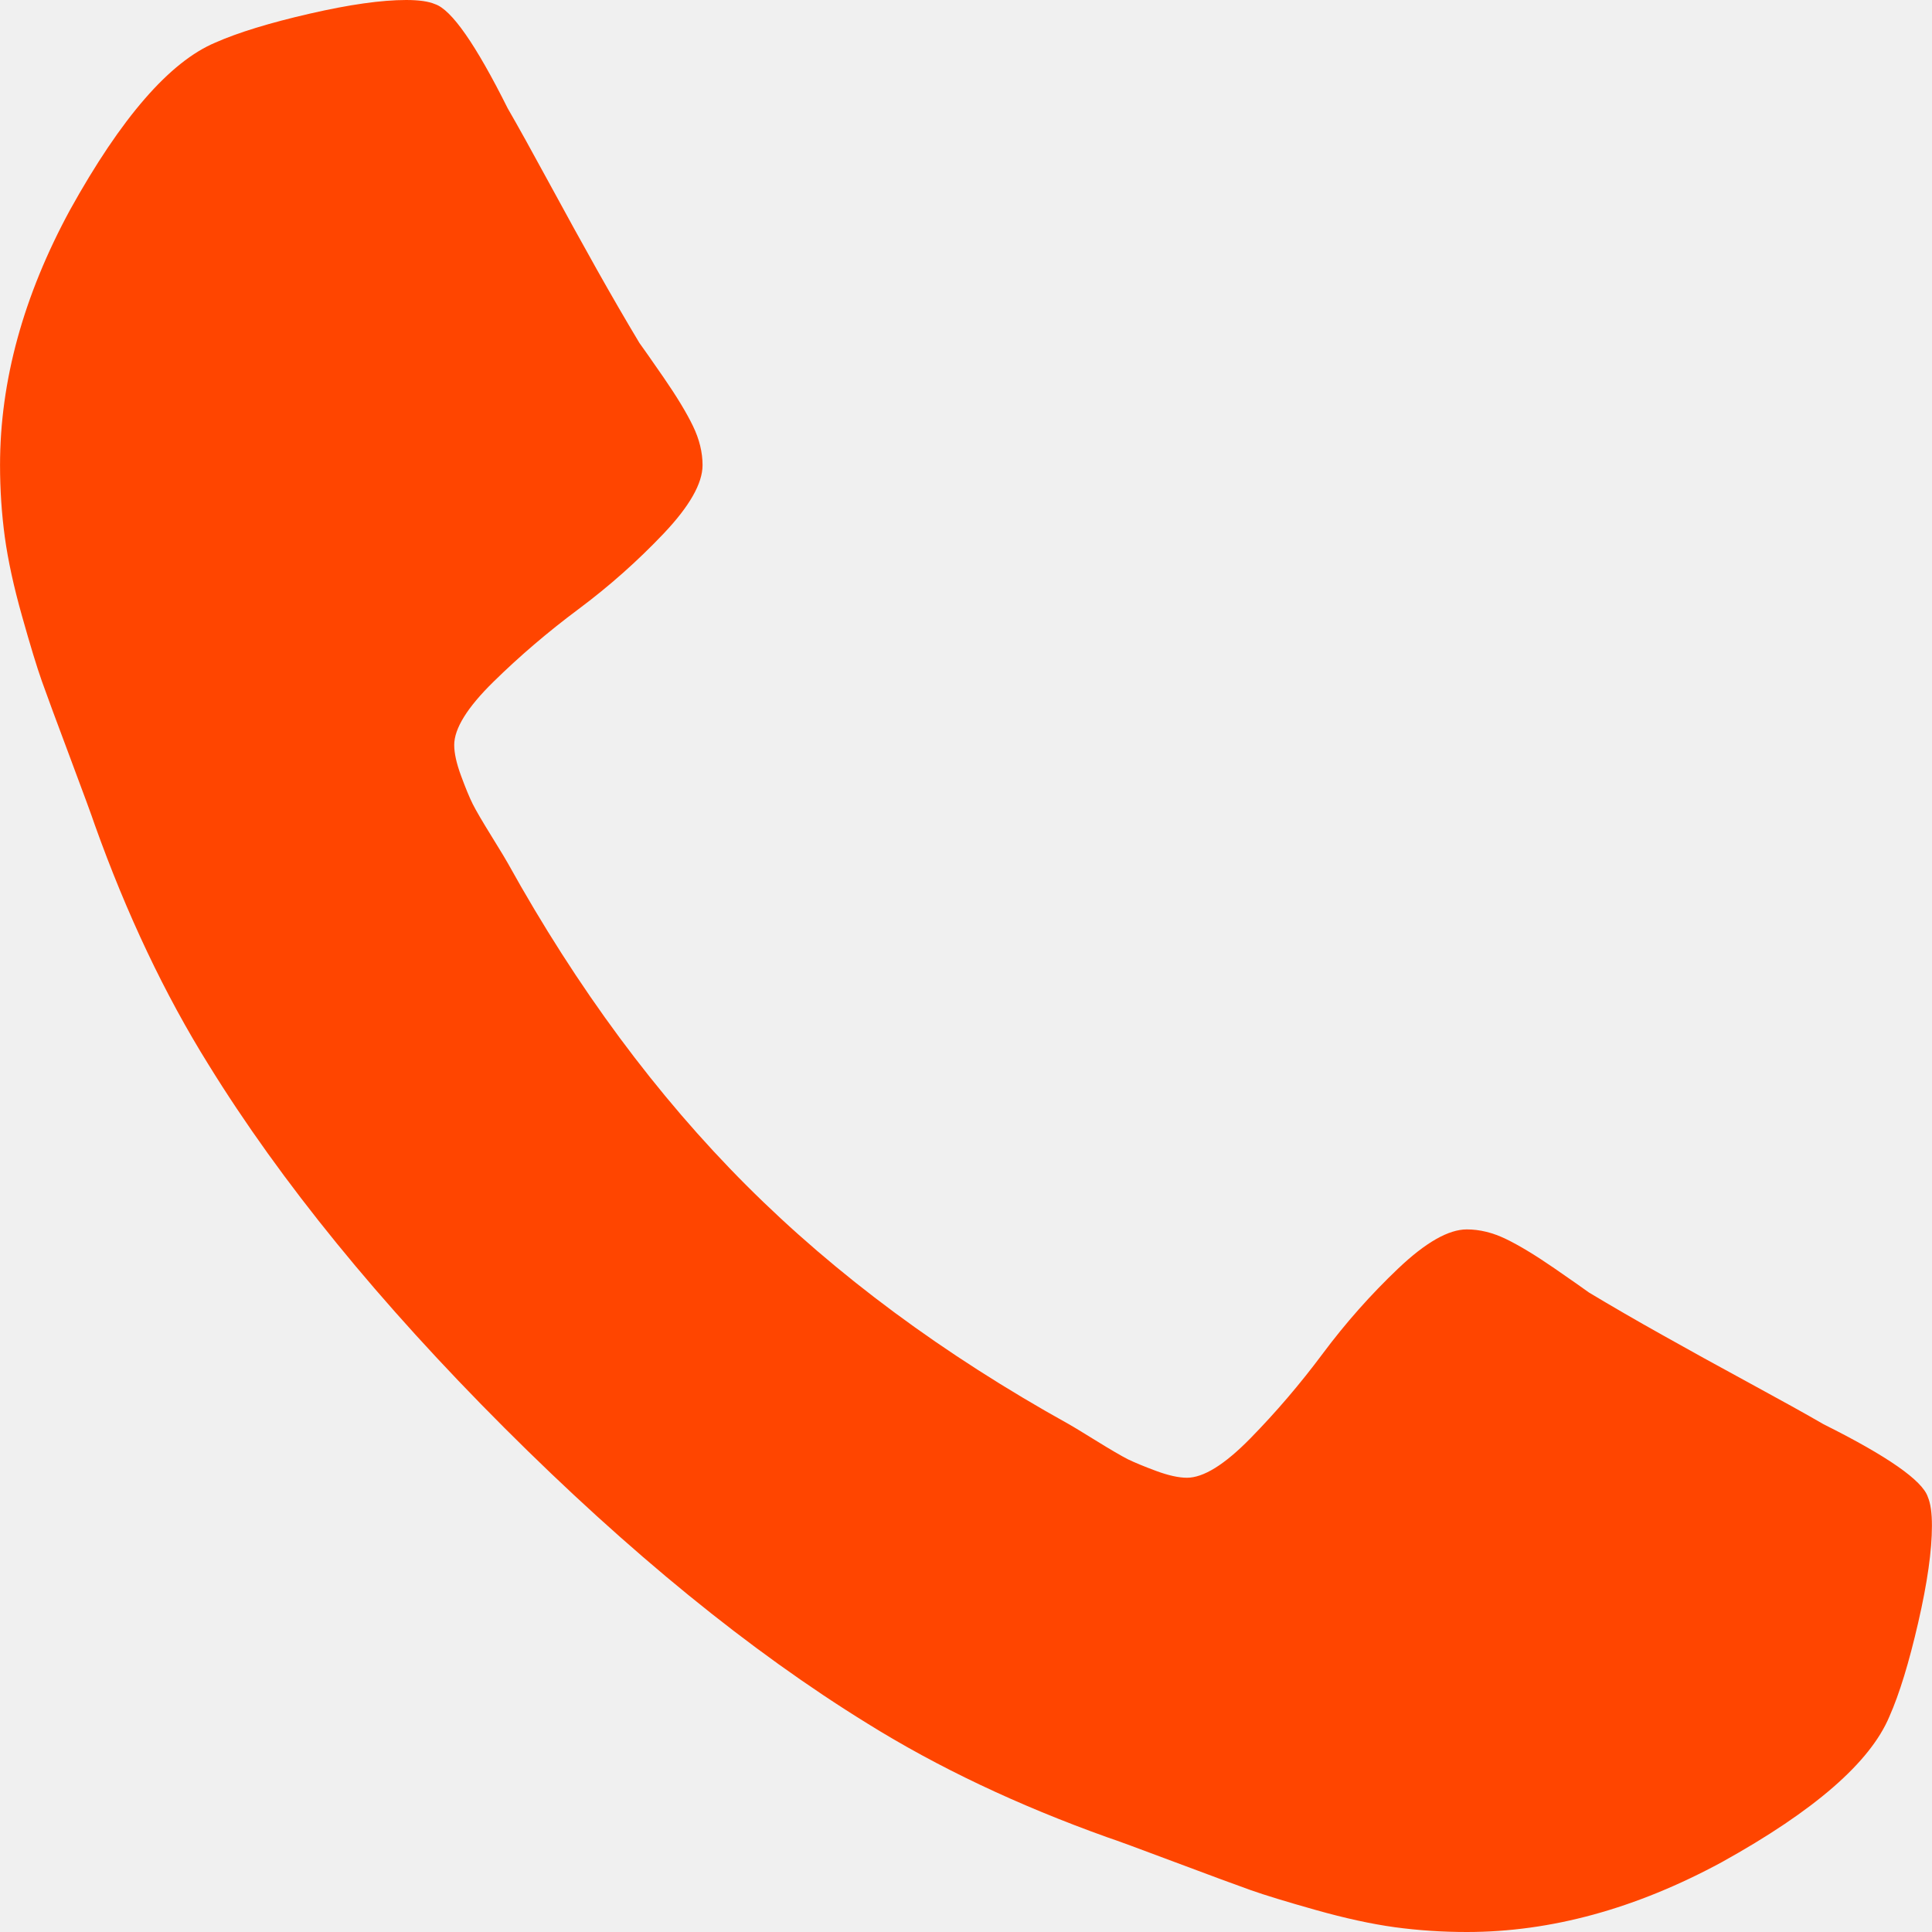
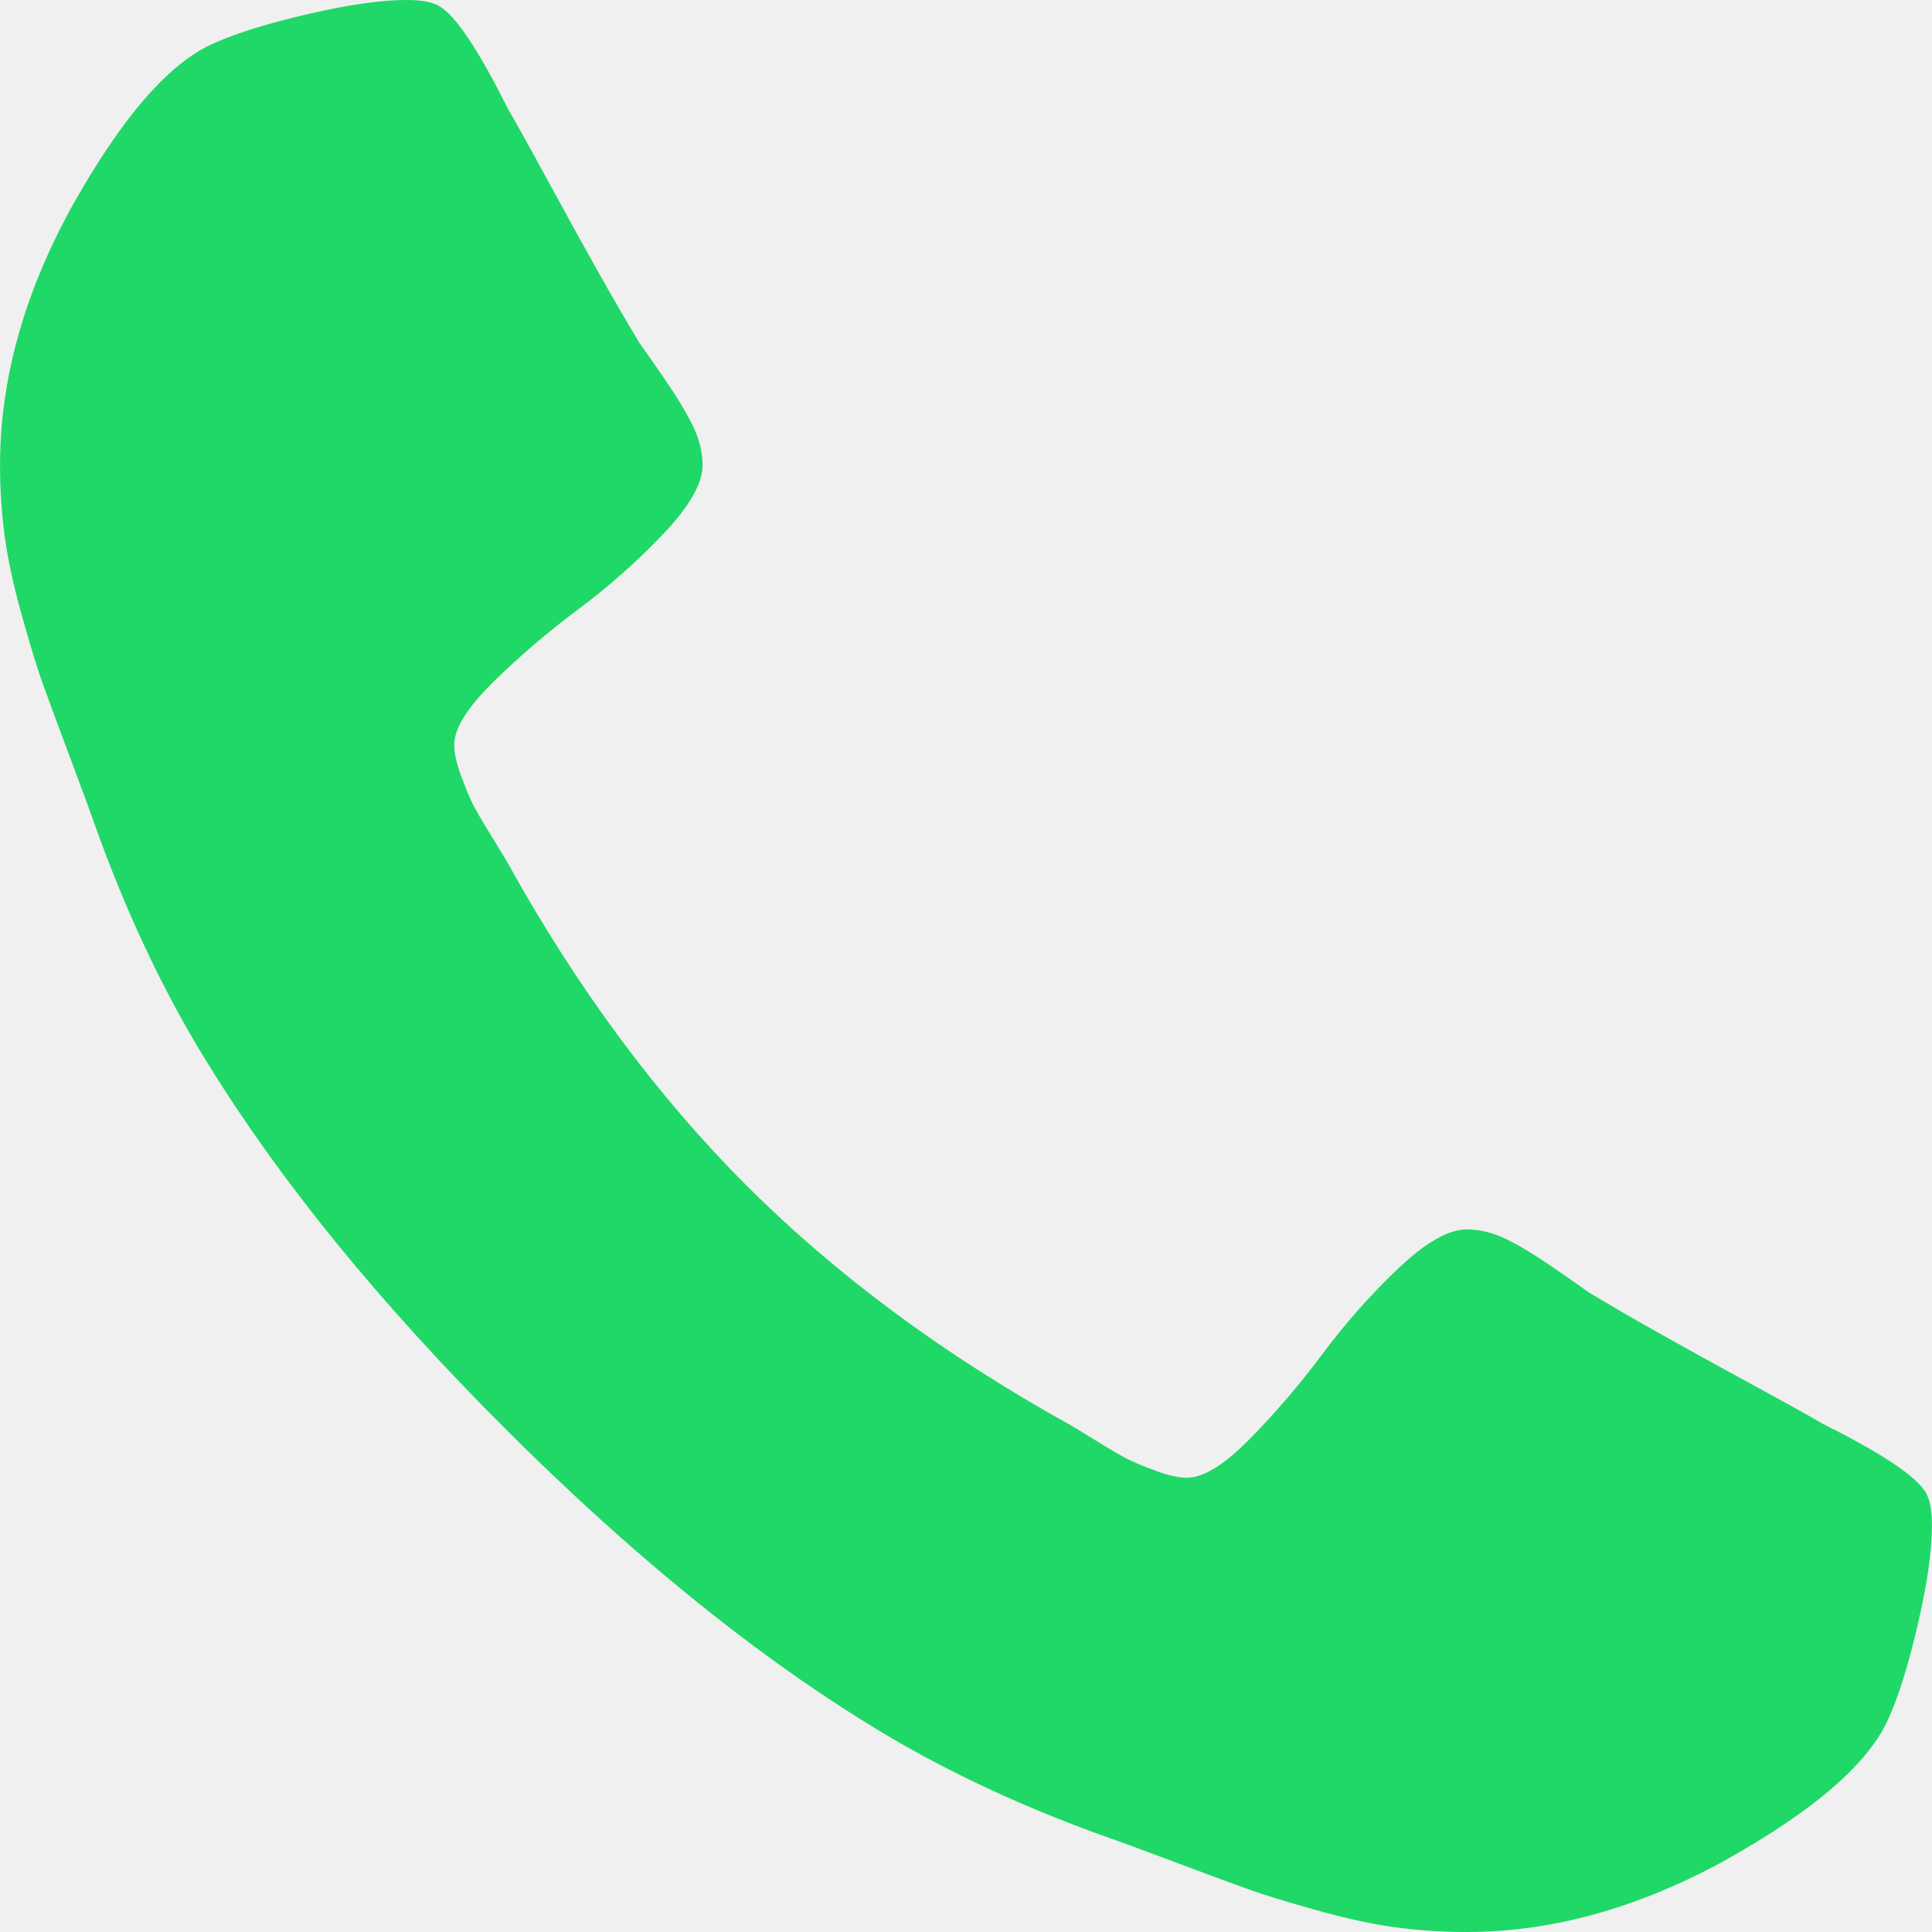
- <svg xmlns="http://www.w3.org/2000/svg" width="50" height="50" viewBox="0 0 50 50" fill="none">
-   <g clip-path="url(#clip0_206_835)">
-     <path d="M49.892 38.741C49.751 38.315 48.851 37.687 47.193 36.859C46.744 36.598 46.104 36.244 45.277 35.794C44.448 35.344 43.696 34.929 43.022 34.55C42.346 34.172 41.713 33.805 41.122 33.45C41.027 33.379 40.731 33.172 40.234 32.828C39.736 32.485 39.317 32.231 38.973 32.065C38.63 31.899 38.292 31.817 37.961 31.817C37.487 31.817 36.896 32.154 36.186 32.828C35.476 33.503 34.825 34.237 34.233 35.031C33.642 35.824 33.014 36.557 32.352 37.232C31.689 37.907 31.144 38.244 30.718 38.244C30.505 38.244 30.238 38.185 29.919 38.067C29.6 37.949 29.357 37.847 29.19 37.766C29.025 37.682 28.741 37.517 28.339 37.268C27.935 37.019 27.711 36.883 27.664 36.859C24.421 35.059 21.639 33 19.319 30.68C16.999 28.36 14.939 25.579 13.14 22.335C13.117 22.288 12.98 22.063 12.732 21.66C12.483 21.258 12.317 20.974 12.234 20.808C12.151 20.642 12.051 20.4 11.933 20.08C11.815 19.761 11.755 19.494 11.755 19.281C11.755 18.855 12.093 18.31 12.767 17.648C13.442 16.985 14.176 16.357 14.969 15.766C15.762 15.175 16.496 14.523 17.171 13.813C17.845 13.103 18.182 12.511 18.182 12.038C18.182 11.707 18.1 11.369 17.934 11.026C17.768 10.682 17.514 10.262 17.171 9.765C16.827 9.268 16.62 8.972 16.549 8.877C16.194 8.286 15.827 7.652 15.448 6.978C15.069 6.303 14.655 5.551 14.205 4.723C13.755 3.894 13.4 3.255 13.14 2.805C12.312 1.148 11.684 0.248 11.258 0.107C11.092 0.036 10.844 0 10.513 0C9.873 0 9.039 0.118 8.009 0.355C6.979 0.592 6.168 0.84 5.576 1.101C4.393 1.598 3.138 3.042 1.812 5.433C0.605 7.657 0.001 9.86 0.001 12.037C0.001 12.676 0.043 13.297 0.125 13.902C0.208 14.505 0.356 15.186 0.57 15.944C0.783 16.701 0.954 17.264 1.084 17.63C1.214 17.997 1.457 18.654 1.812 19.601C2.167 20.548 2.38 21.128 2.451 21.341C3.28 23.661 4.262 25.732 5.398 27.555C7.268 30.585 9.819 33.717 13.05 36.949C16.282 40.18 19.413 42.731 22.443 44.601C24.266 45.737 26.338 46.719 28.657 47.549C28.871 47.619 29.45 47.832 30.397 48.188C31.344 48.543 32.001 48.786 32.368 48.916C32.735 49.046 33.297 49.218 34.054 49.431C34.813 49.645 35.493 49.793 36.096 49.876C36.7 49.958 37.322 50 37.961 50C40.138 50 42.341 49.396 44.566 48.189C46.956 46.864 48.4 45.609 48.897 44.424C49.159 43.833 49.406 43.022 49.643 41.992C49.88 40.962 49.998 40.128 49.998 39.489C49.999 39.156 49.963 38.908 49.892 38.741Z" fill="#FF4500" />
+ <svg xmlns="http://www.w3.org/2000/svg" width="50" height="50" viewBox="0 0 50 50" fill="none" version="1.1" id="svg27">
+   <g clip-path="url(#clip0_206_835)" id="g20" style="fill:#1fd867;fill-opacity:1">
+     <path d="M49.892 38.741C49.751 38.315 48.851 37.687 47.193 36.859C46.744 36.598 46.104 36.244 45.277 35.794C44.448 35.344 43.696 34.929 43.022 34.55C42.346 34.172 41.713 33.805 41.122 33.45C41.027 33.379 40.731 33.172 40.234 32.828C39.736 32.485 39.317 32.231 38.973 32.065C38.63 31.899 38.292 31.817 37.961 31.817C37.487 31.817 36.896 32.154 36.186 32.828C35.476 33.503 34.825 34.237 34.233 35.031C33.642 35.824 33.014 36.557 32.352 37.232C31.689 37.907 31.144 38.244 30.718 38.244C30.505 38.244 30.238 38.185 29.919 38.067C29.6 37.949 29.357 37.847 29.19 37.766C29.025 37.682 28.741 37.517 28.339 37.268C27.935 37.019 27.711 36.883 27.664 36.859C24.421 35.059 21.639 33 19.319 30.68C16.999 28.36 14.939 25.579 13.14 22.335C13.117 22.288 12.98 22.063 12.732 21.66C12.483 21.258 12.317 20.974 12.234 20.808C12.151 20.642 12.051 20.4 11.933 20.08C11.815 19.761 11.755 19.494 11.755 19.281C11.755 18.855 12.093 18.31 12.767 17.648C13.442 16.985 14.176 16.357 14.969 15.766C15.762 15.175 16.496 14.523 17.171 13.813C17.845 13.103 18.182 12.511 18.182 12.038C18.182 11.707 18.1 11.369 17.934 11.026C17.768 10.682 17.514 10.262 17.171 9.765C16.827 9.268 16.62 8.972 16.549 8.877C16.194 8.286 15.827 7.652 15.448 6.978C15.069 6.303 14.655 5.551 14.205 4.723C13.755 3.894 13.4 3.255 13.14 2.805C12.312 1.148 11.684 0.248 11.258 0.107C11.092 0.036 10.844 0 10.513 0C9.873 0 9.039 0.118 8.009 0.355C6.979 0.592 6.168 0.84 5.576 1.101C4.393 1.598 3.138 3.042 1.812 5.433C0.605 7.657 0.001 9.86 0.001 12.037C0.001 12.676 0.043 13.297 0.125 13.902C0.208 14.505 0.356 15.186 0.57 15.944C0.783 16.701 0.954 17.264 1.084 17.63C1.214 17.997 1.457 18.654 1.812 19.601C2.167 20.548 2.38 21.128 2.451 21.341C3.28 23.661 4.262 25.732 5.398 27.555C7.268 30.585 9.819 33.717 13.05 36.949C16.282 40.18 19.413 42.731 22.443 44.601C24.266 45.737 26.338 46.719 28.657 47.549C28.871 47.619 29.45 47.832 30.397 48.188C31.344 48.543 32.001 48.786 32.368 48.916C32.735 49.046 33.297 49.218 34.054 49.431C34.813 49.645 35.493 49.793 36.096 49.876C36.7 49.958 37.322 50 37.961 50C40.138 50 42.341 49.396 44.566 48.189C46.956 46.864 48.4 45.609 48.897 44.424C49.159 43.833 49.406 43.022 49.643 41.992C49.88 40.962 49.998 40.128 49.998 39.489C49.999 39.156 49.963 38.908 49.892 38.741Z" fill="#FF4500" id="path18" style="fill:#1fd867;fill-opacity:1" />
  </g>
-   <defs>
+   <defs id="defs25">
    <clipPath id="clip0_206_835">
-       <rect width="50" height="50" fill="white" />
+       <rect width="50" height="50" fill="white" id="rect22" />
    </clipPath>
  </defs>
</svg>
